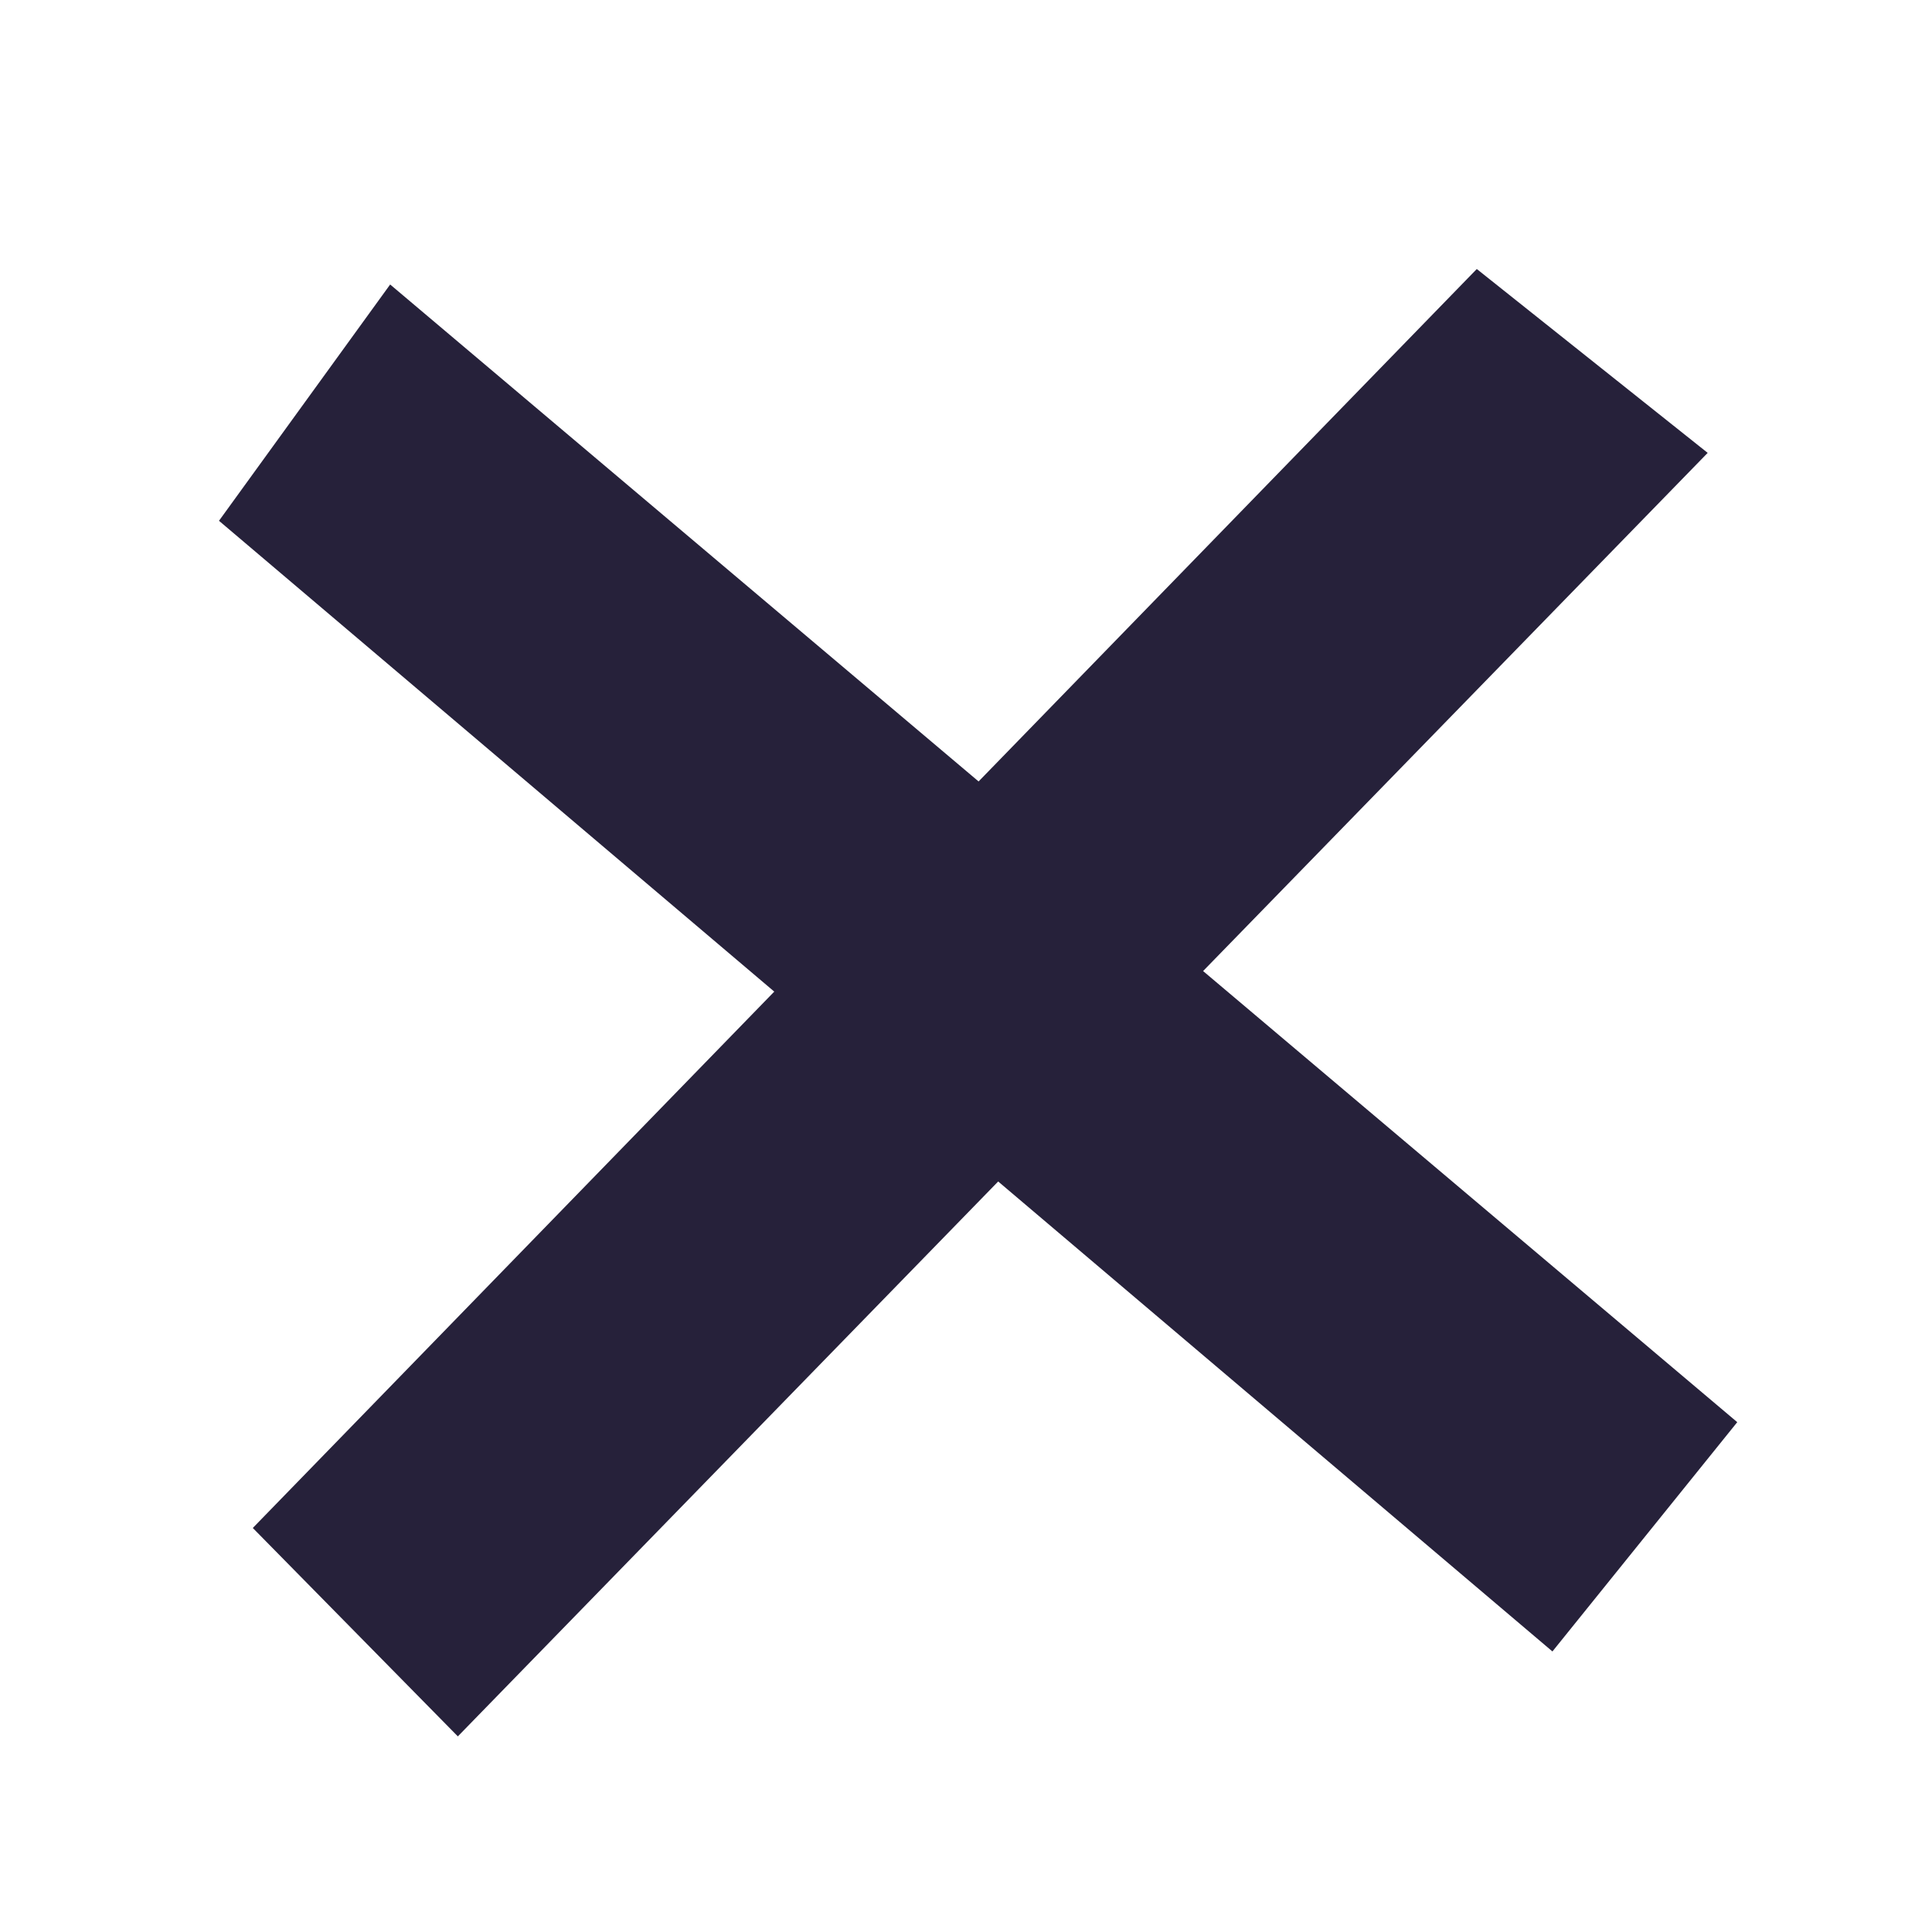
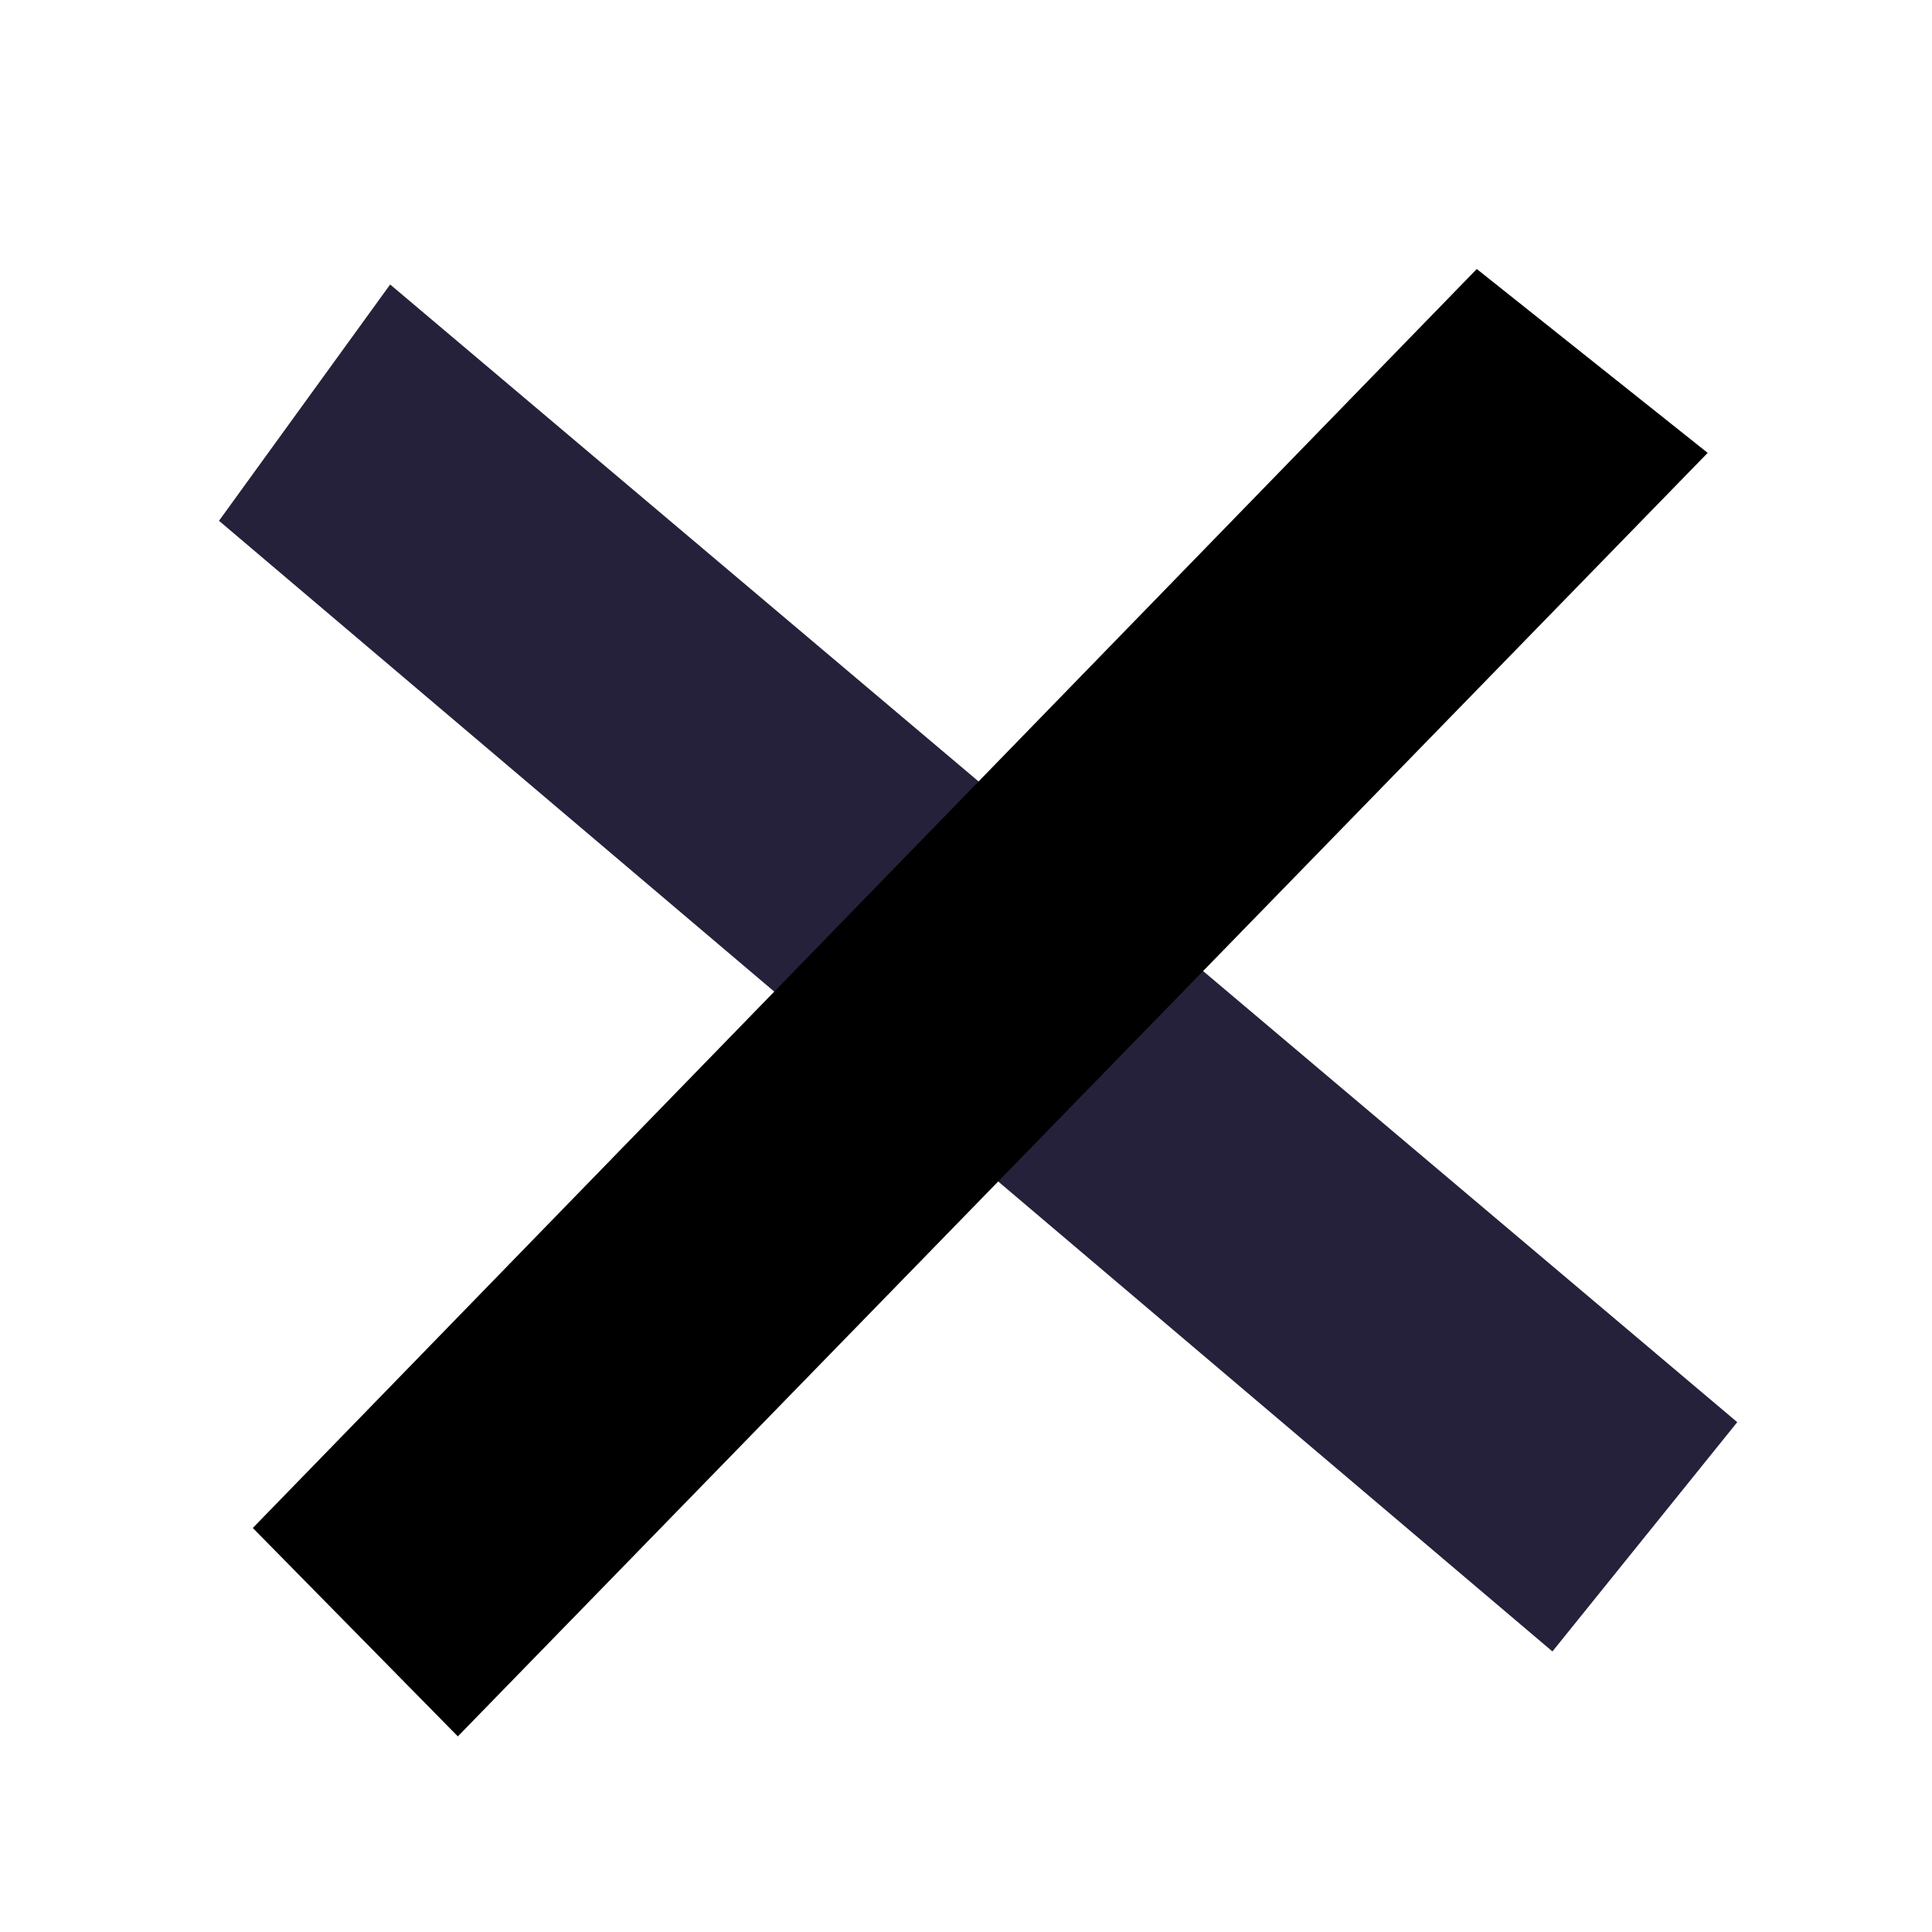
<svg xmlns="http://www.w3.org/2000/svg" width="100" height="100" version="1.1" viewBox="0 0 26.458 26.458">
  <path d="m5.343 3.896-2.344 3.236 18.261 15.484 2.531-3.14z" fill="#26213a" stroke-width=".265" />
-   <path d="m3.462 20.925 2.808 2.854 17.116-17.577-3.162-2.518z" fill="#26213a" stroke-width=".265" />
+   <path d="m3.462 20.925 2.808 2.854 17.116-17.577-3.162-2.518z" fill="#f26213aff" stroke-width=".265" />
</svg>
